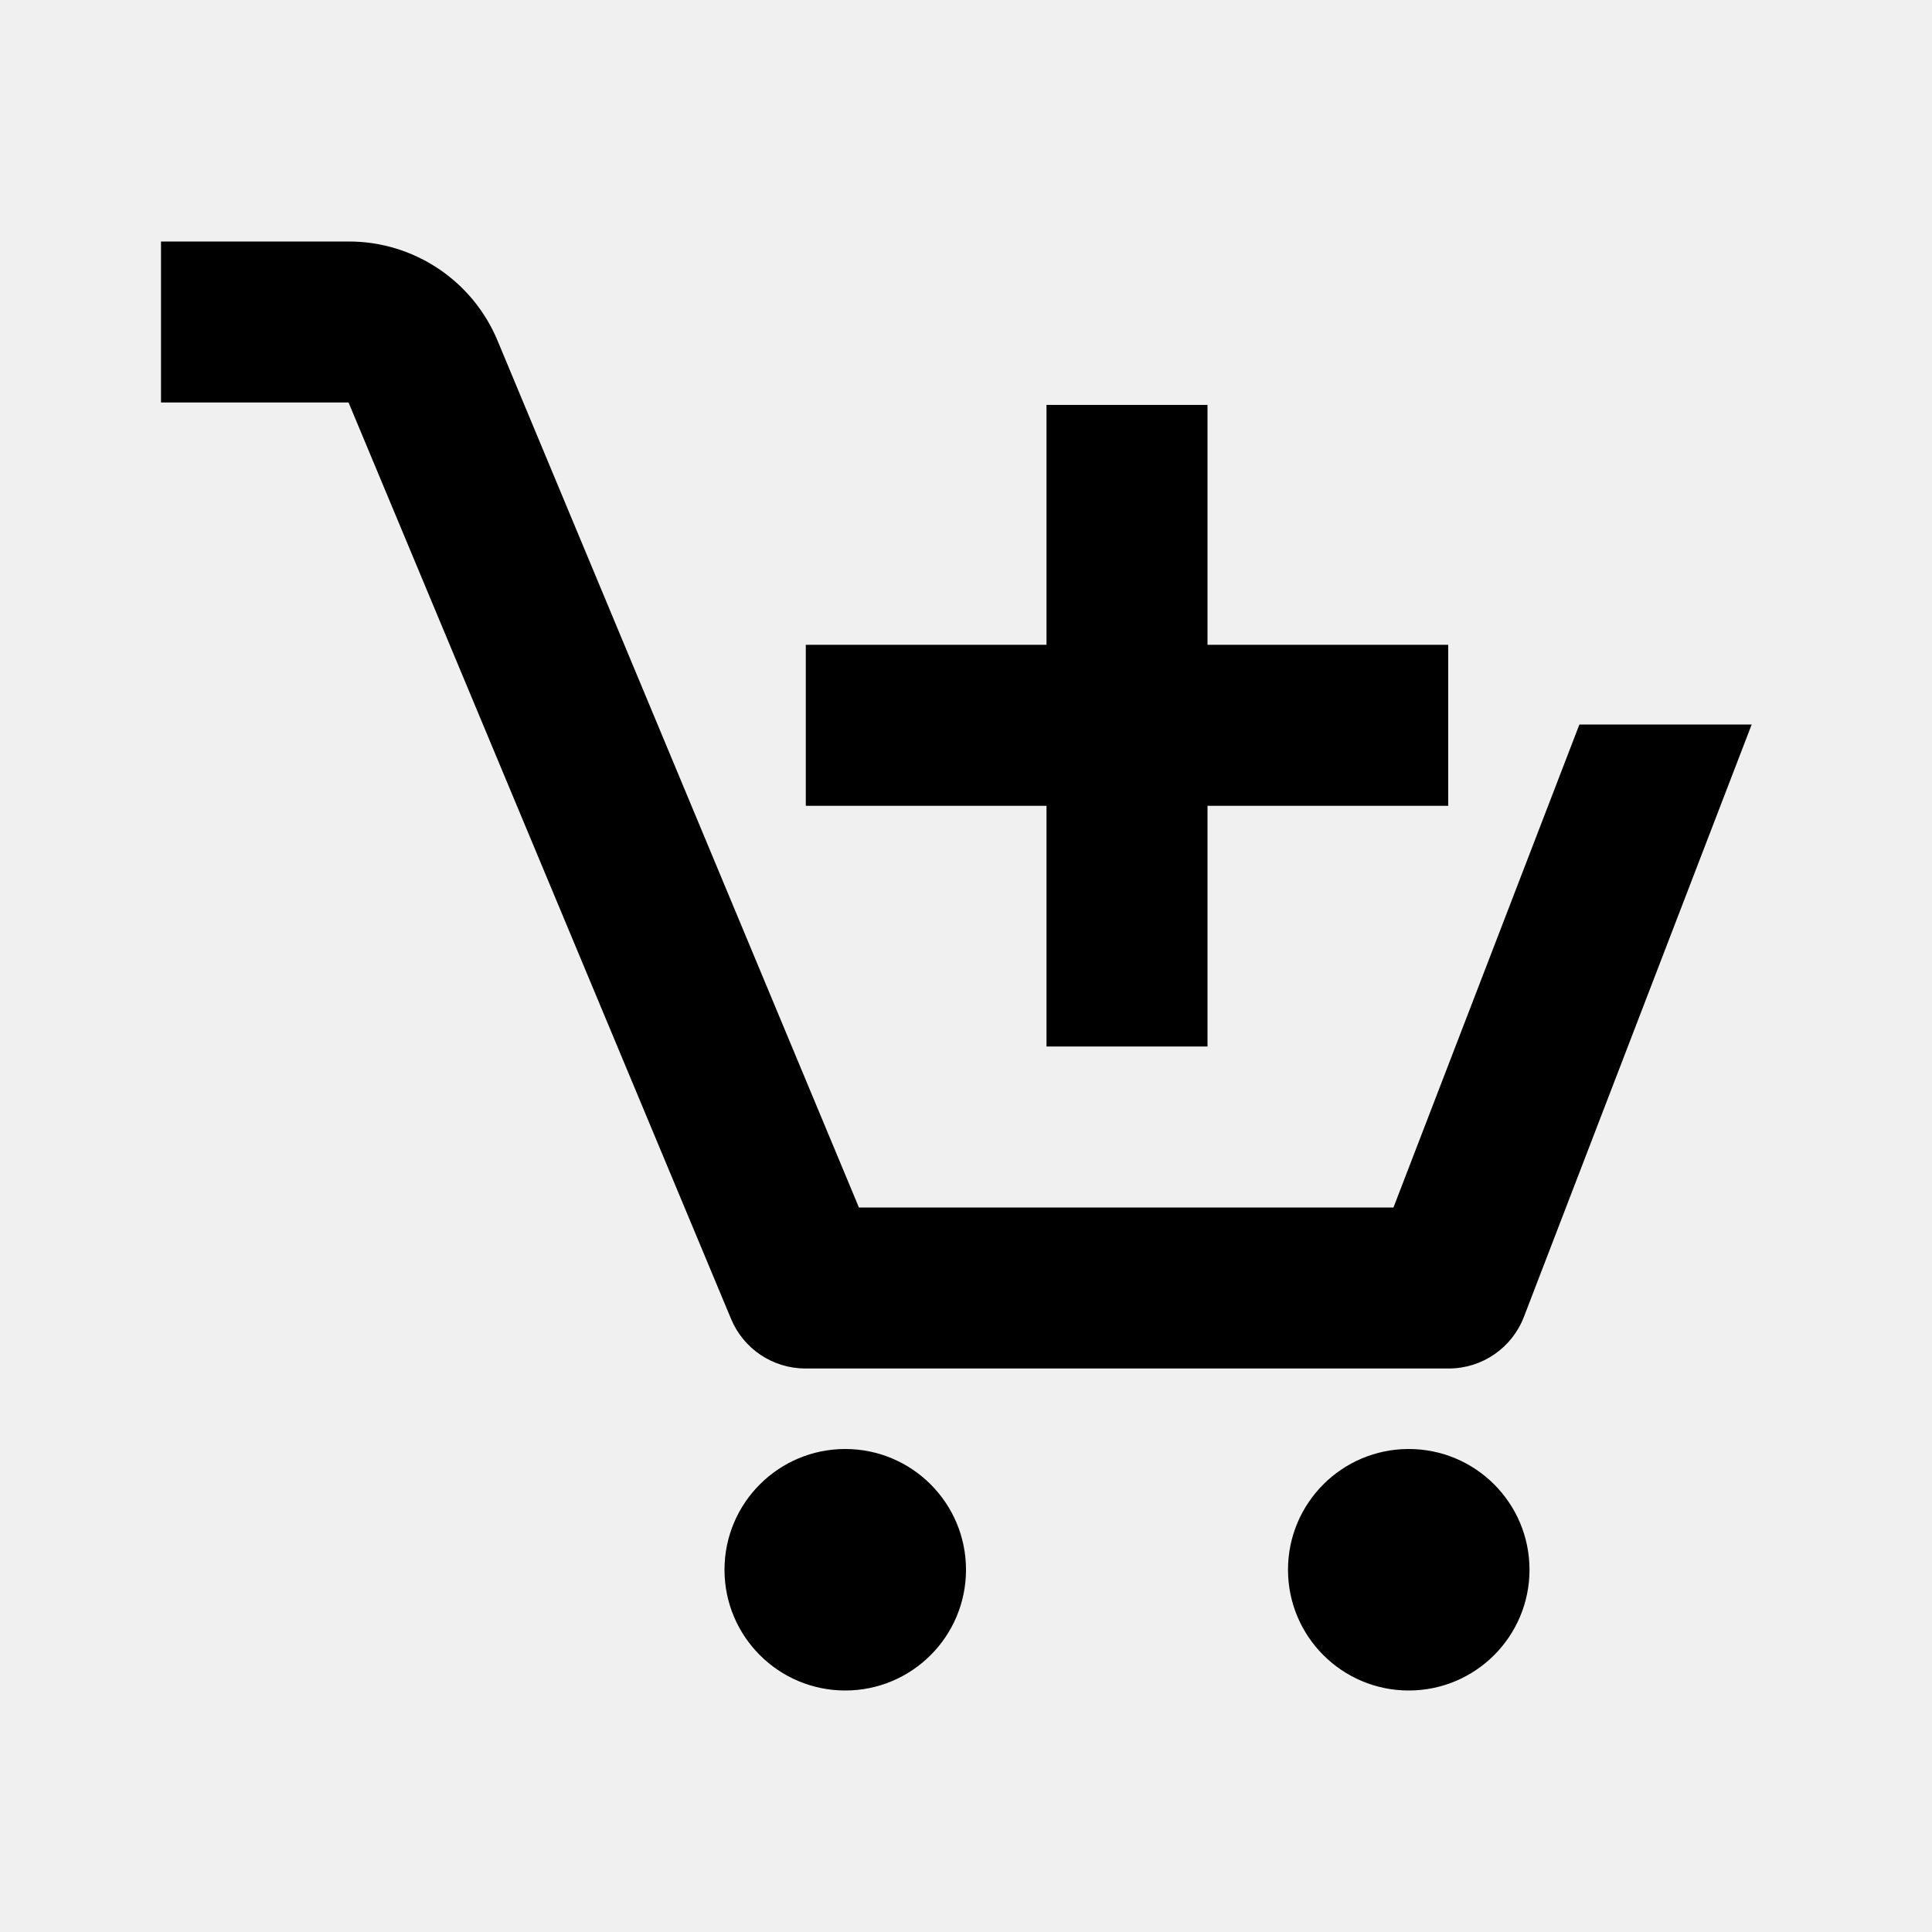
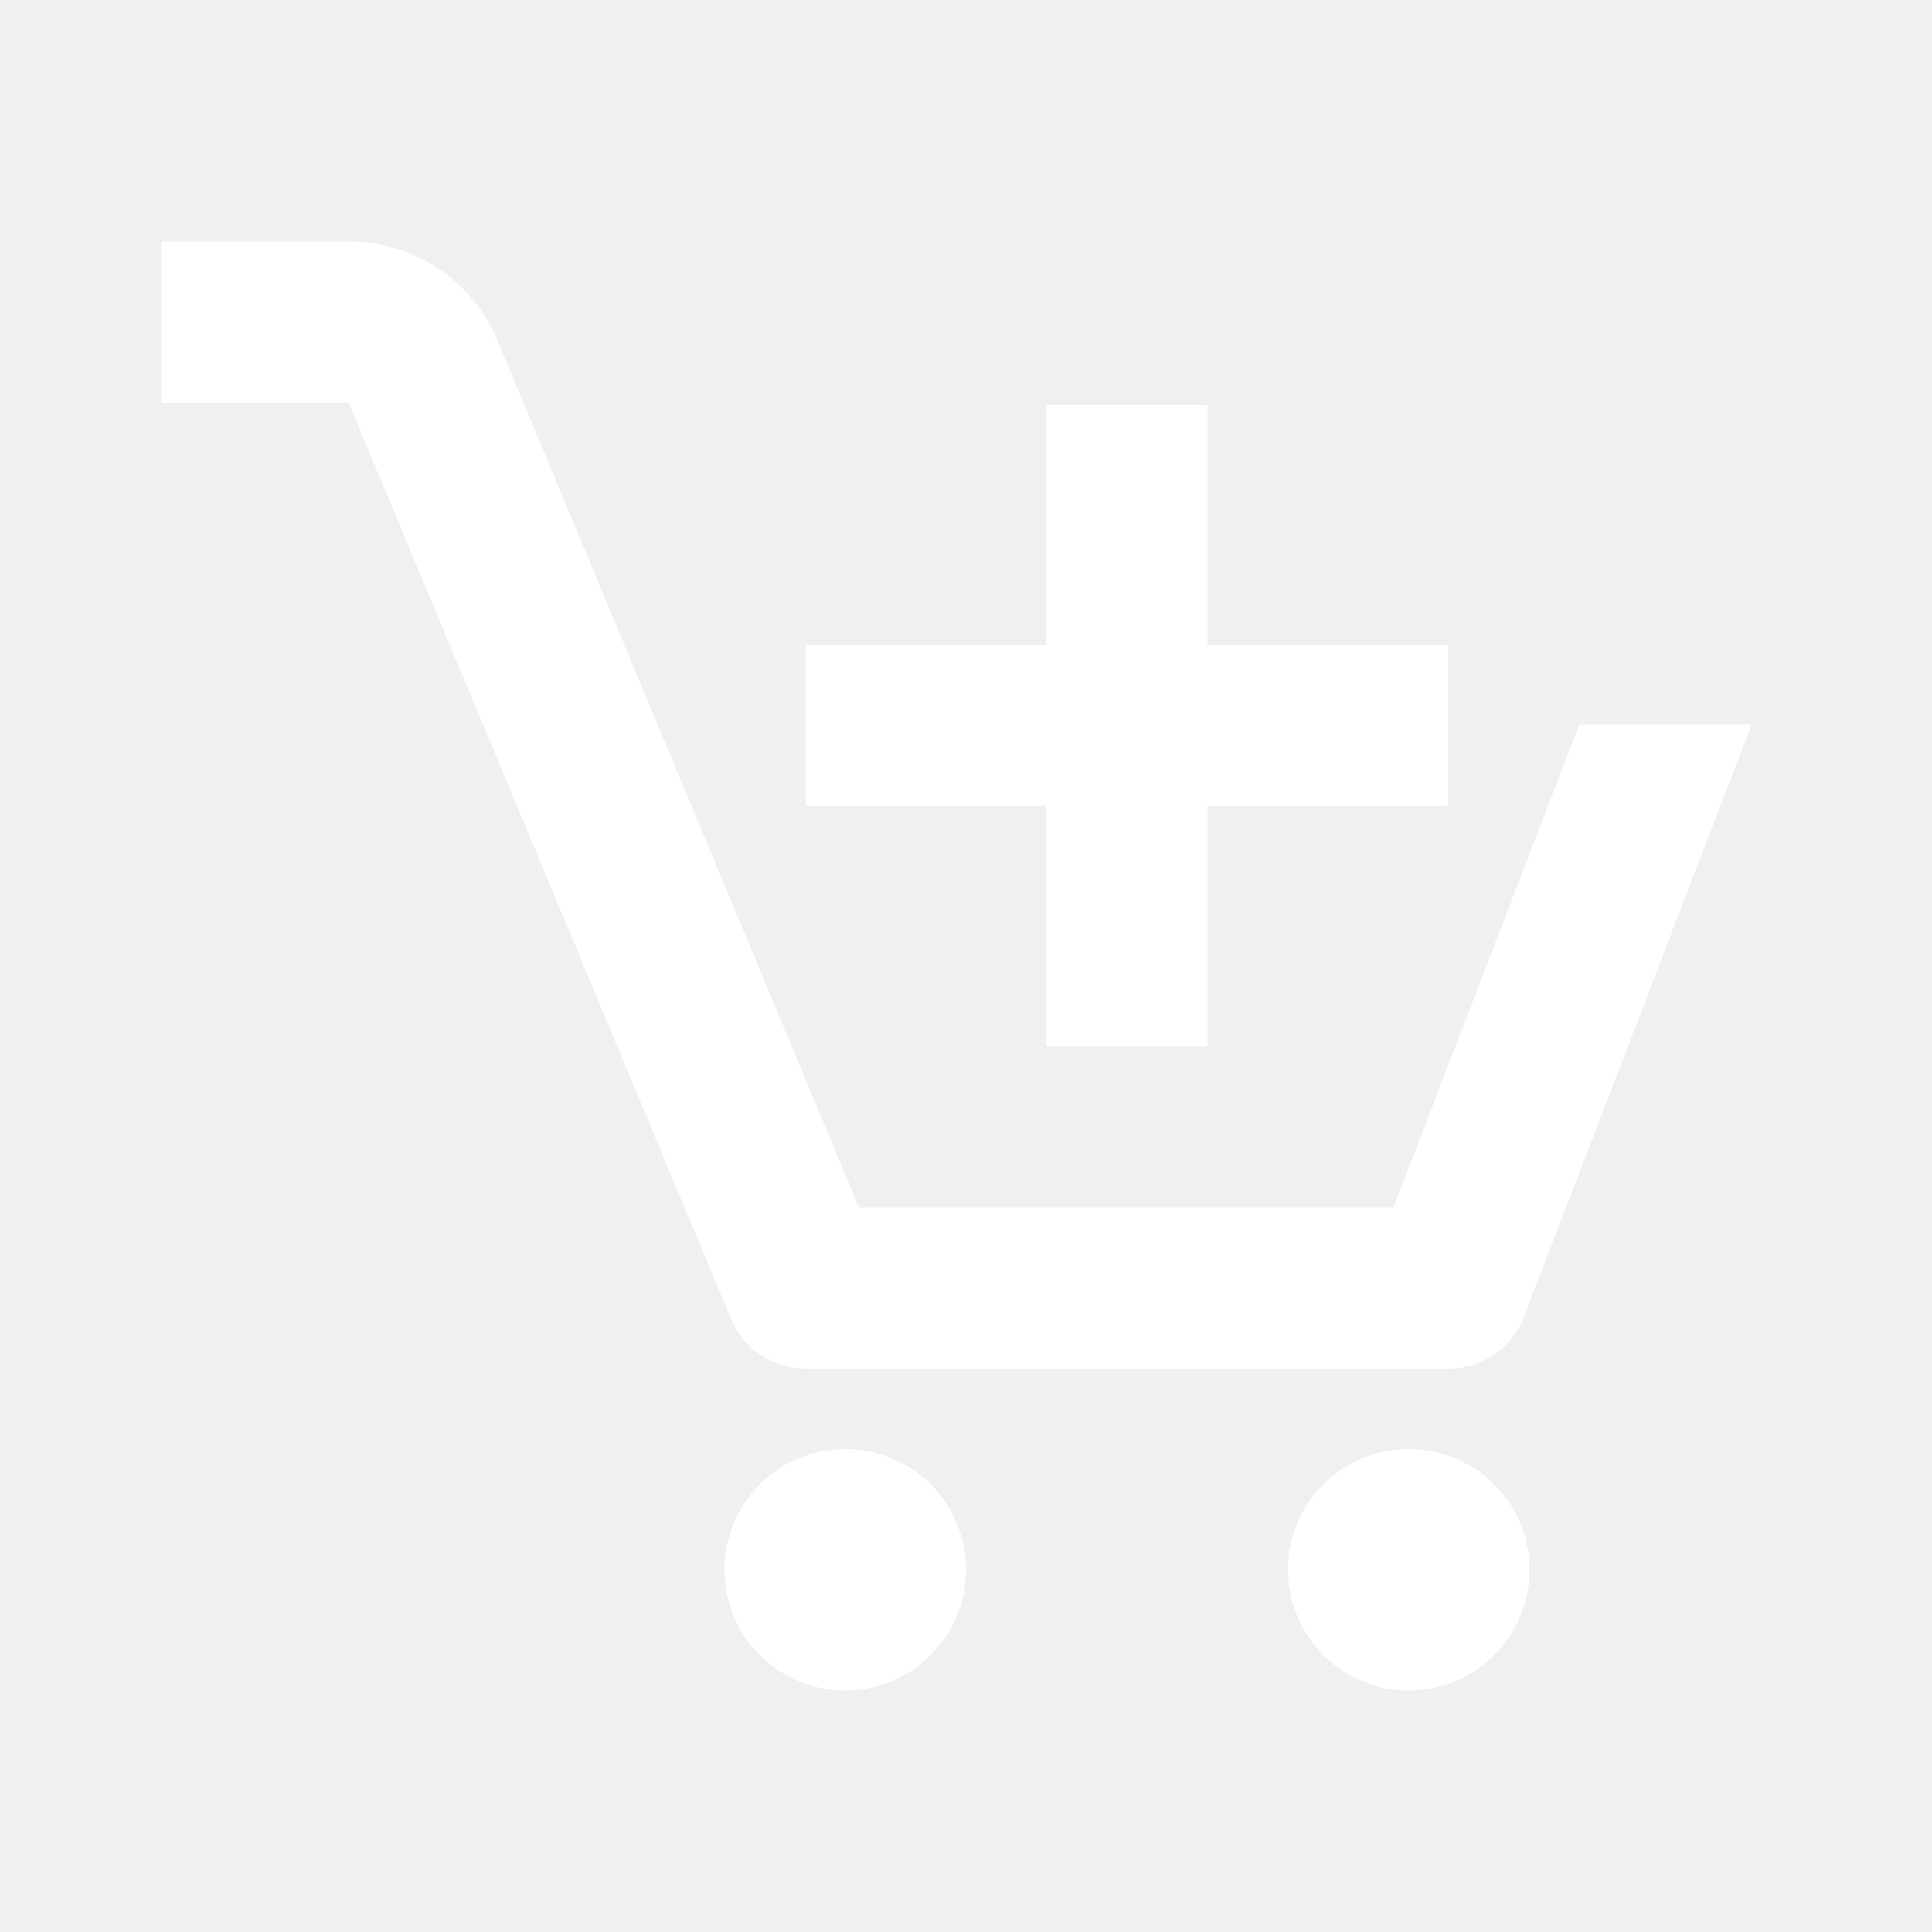
- <svg xmlns="http://www.w3.org/2000/svg" width="24" height="24" viewBox="0 0 24 24">
+ <svg xmlns="http://www.w3.org/2000/svg" width="24" height="24" fill="#fff" viewBox="0 0 24 24">
  <circle cx="10.5" cy="19.5" r="1.5" />
  <circle cx="17.5" cy="19.5" r="1.5" />
  <path d="M13 13h2v-2.99h2.99v-2H15V5.03h-2v2.98h-2.99v2H13V13z" />
  <path d="M10 17h8a1 1 0 0 0 .93-.64L21.76 9h-2.14l-2.31 6h-6.64L6.18 4.23A2 2 0 0 0 4.33 3H2v2h2.33l4.75 11.38A1 1 0 0 0 10 17z" />
</svg>
